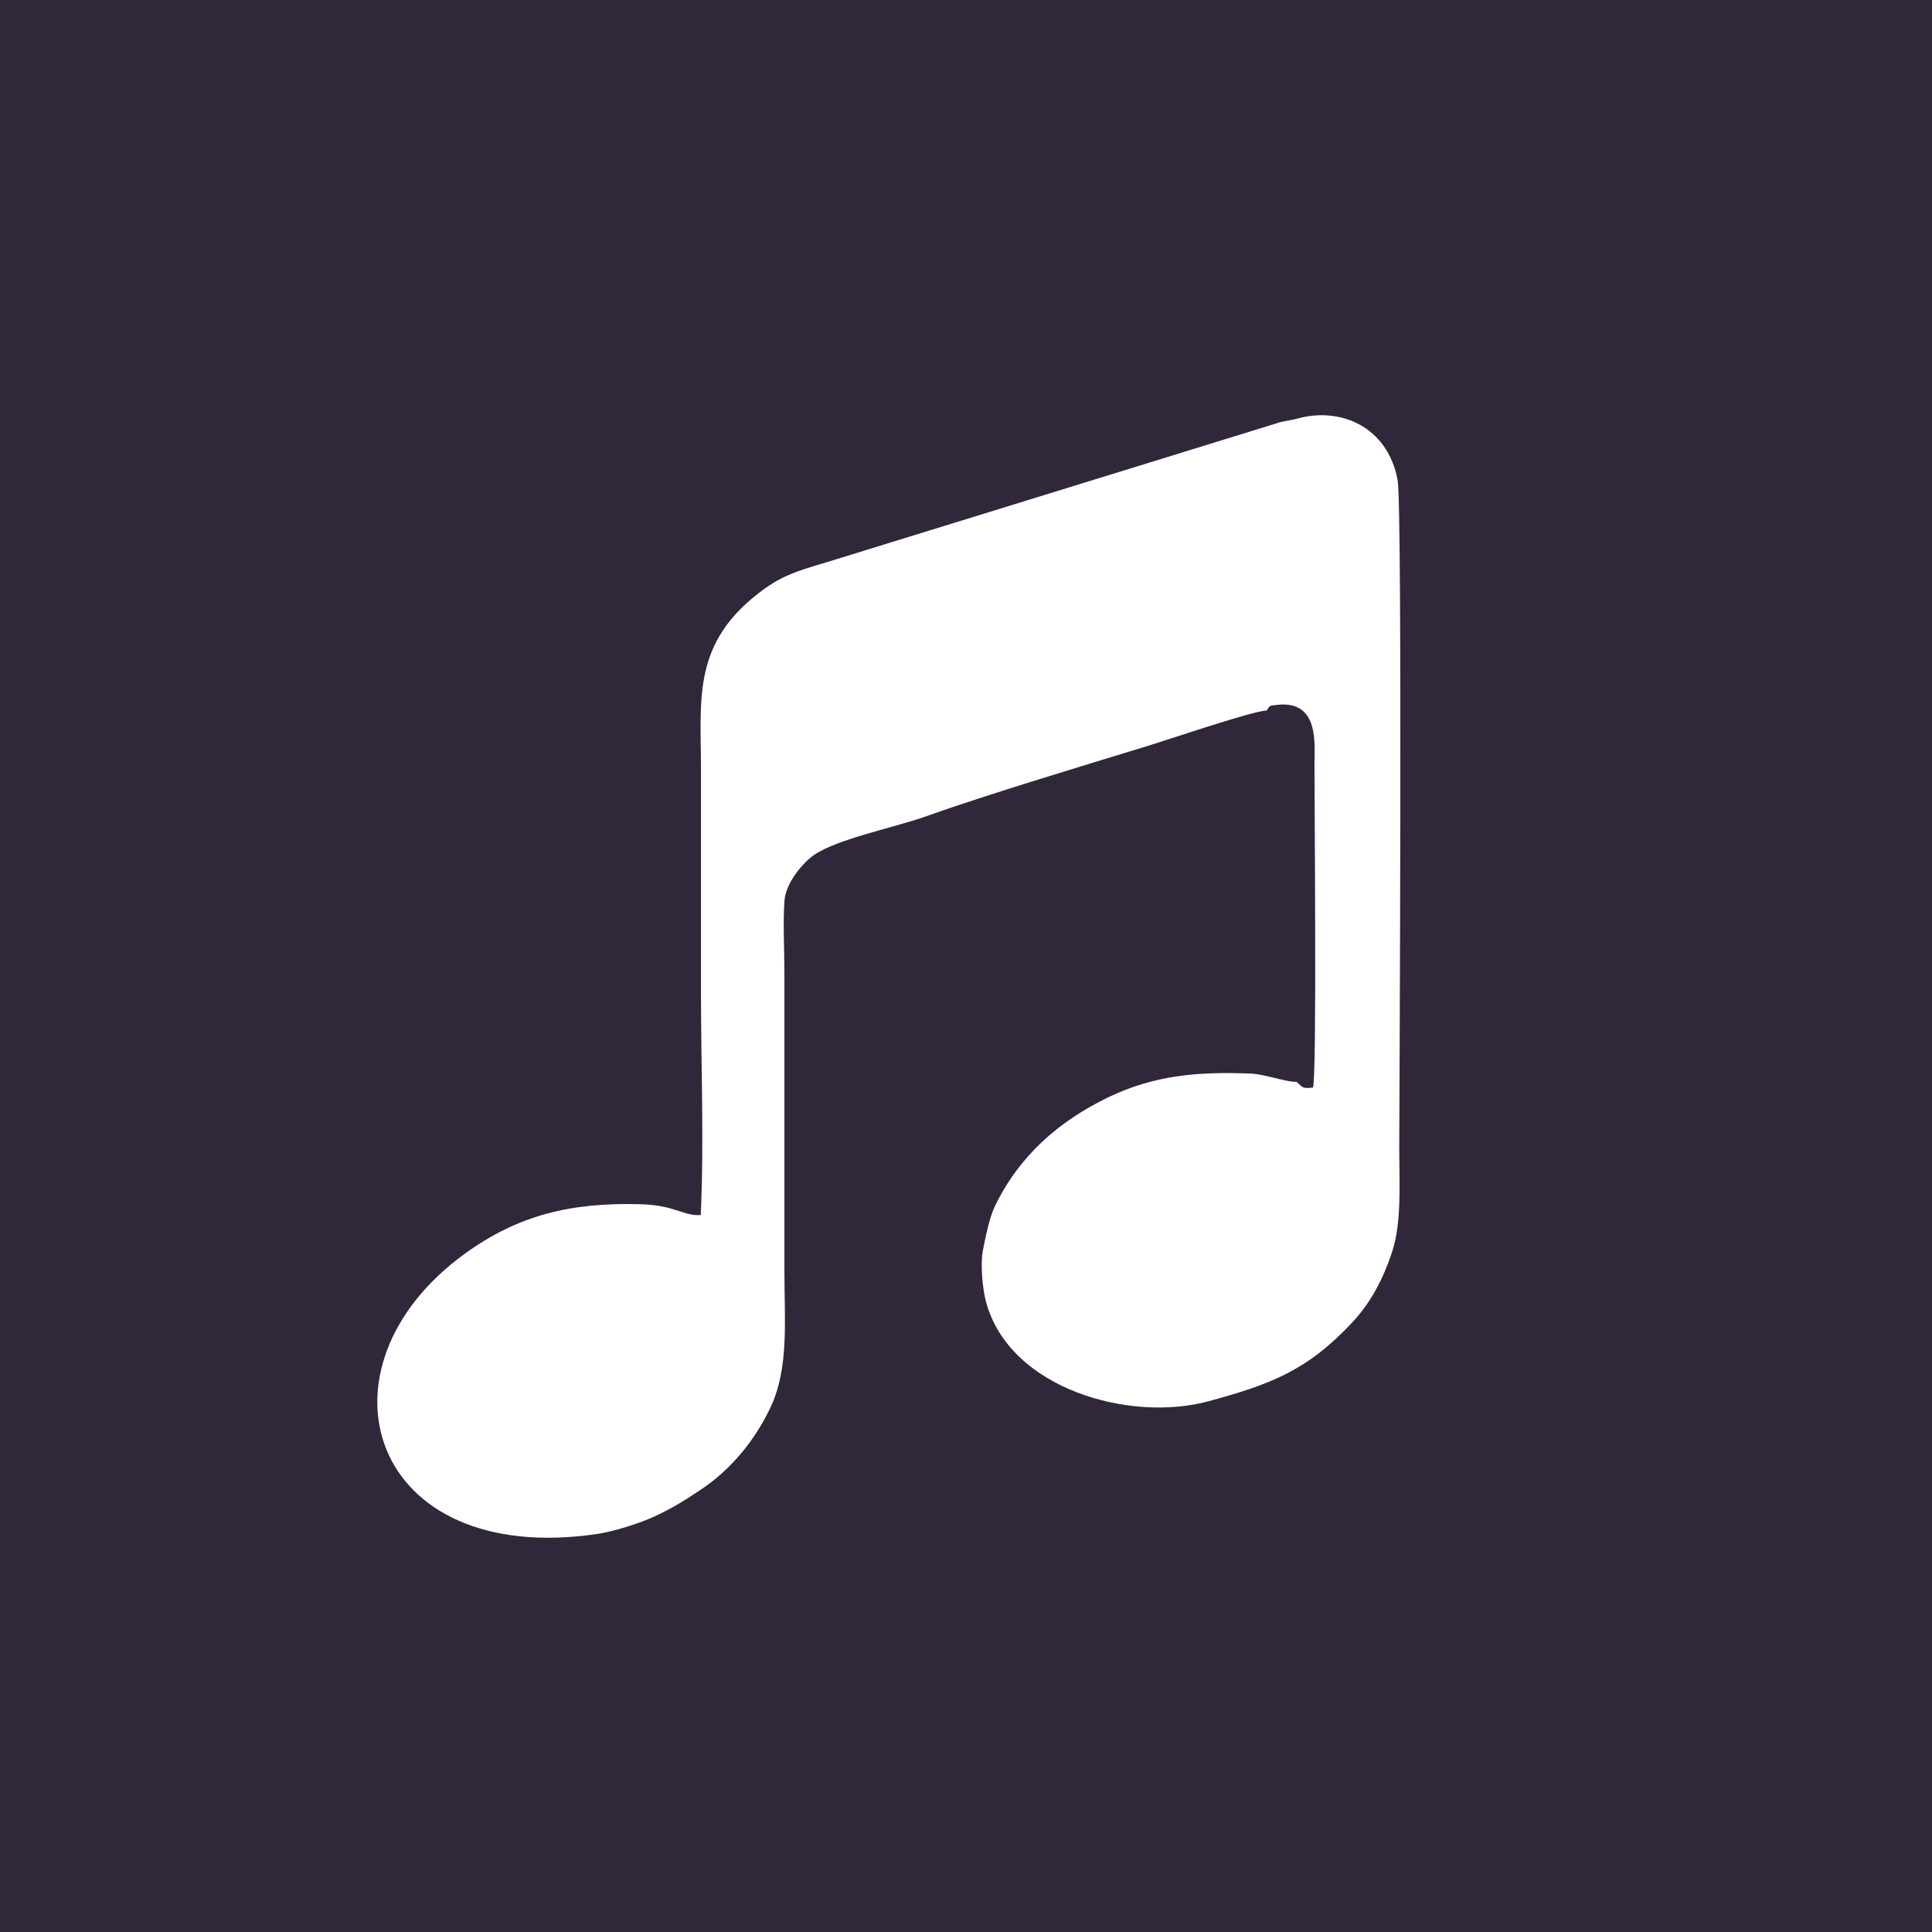
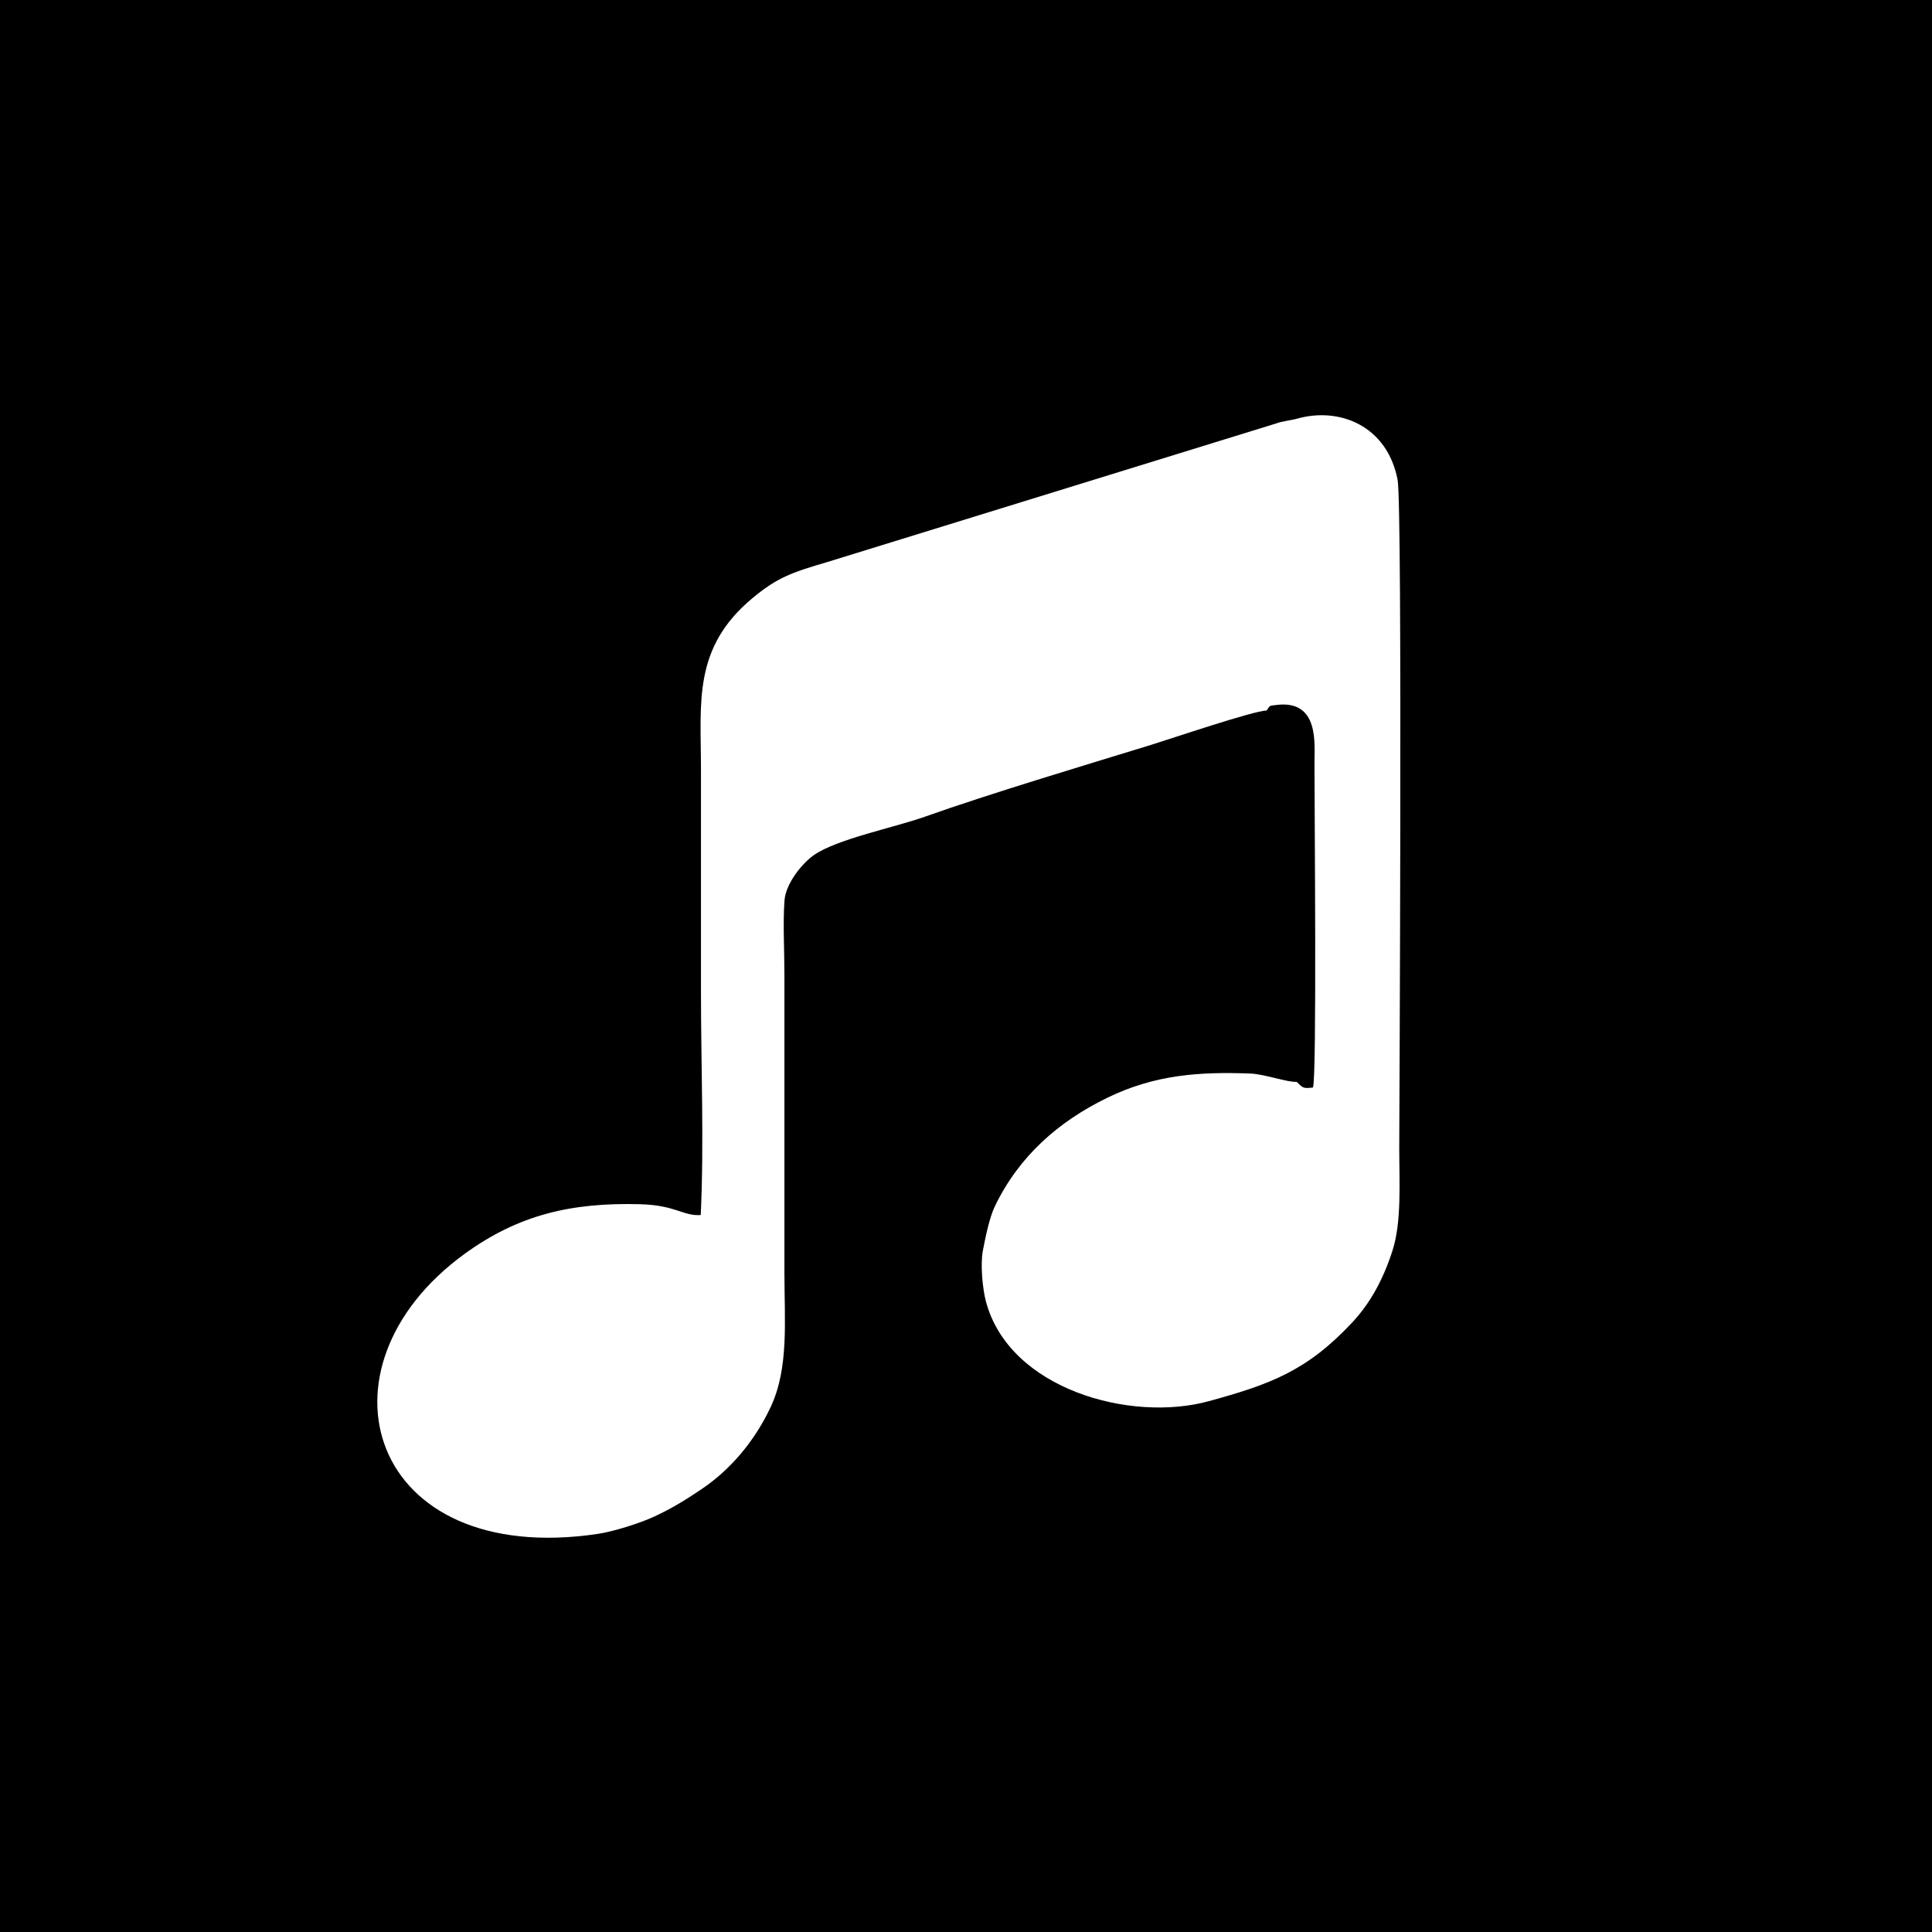
<svg xmlns="http://www.w3.org/2000/svg" version="1.1" x="0px" y="0px" width="100px" height="100px" viewBox="0 0 100 100" enable-background="new 0 0 100 100" xml:space="preserve">
  <g id="primary">
-     <rect fill="#30273A" width="100" height="100" />
+     <rect width="100" height="100" />
  </g>
-   <g id="secondary_1_">
-     <path fill="#FFFFFF" d="M65.561,36.778c0.194-0.271,0.086-0.242,0.557-0.295c2.17-0.241,1.919,2.036,1.919,2.992   c0,2.56,0.126,16.253-0.077,16.815c-0.514,0.058-0.508,0.03-0.85-0.296c-0.432,0.042-1.654-0.396-2.365-0.426   c-2.657-0.104-4.961,0.057-7.406,1.24c-2.58,1.25-4.613,3.063-5.85,5.64c-0.278,0.585-0.479,1.575-0.613,2.268   c-0.141,0.711-0.02,1.988,0.154,2.642c1.203,4.545,7.486,6.285,11.548,5.164c3.146-0.865,5.065-1.551,7.426-4.086   c0.89-0.955,1.567-2.146,2.067-3.691c0.486-1.495,0.354-3.557,0.354-5.368c0-0.892,0.175-33.202-0.086-34.546   c-0.542-2.804-3.013-3.769-5.172-3.168c-0.362,0.102-0.819,0.136-1.133,0.261L42.85,29.082c-1.898,0.557-2.615,0.811-3.892,1.869   c-3.115,2.583-2.676,5.407-2.676,8.871c0,3.834,0,7.668,0,11.502c0,3.744,0.164,7.869-0.012,11.566   c-0.91,0.065-1.286-0.513-3.159-0.561c-3.542-0.091-6.279,0.545-9.074,2.579c-8.125,5.914-4.935,16.243,6.9,14.487   c0.829-0.123,2.21-0.563,2.916-0.893c0.98-0.453,1.676-0.898,2.464-1.427c1.51-1.015,2.759-2.511,3.574-4.25   c0.95-2.03,0.71-4.442,0.71-7.015V50.402c0-1.172-0.082-2.664,0.005-3.797c0.067-0.888,0.928-1.938,1.53-2.352   c1.213-0.834,4.164-1.42,5.753-1.986c3.296-1.173,8.189-2.636,11.667-3.705C60.512,38.268,64.938,36.768,65.561,36.778" />
+   <g id="secondary" fill="#ffffff">
+     <path d="M65.561,36.778c0.194-0.271,0.086-0.242,0.557-0.295c2.17-0.241,1.919,2.036,1.919,2.992   c0,2.56,0.126,16.253-0.077,16.815c-0.514,0.058-0.508,0.03-0.85-0.296c-0.432,0.042-1.654-0.396-2.365-0.426   c-2.657-0.104-4.961,0.057-7.406,1.24c-2.58,1.25-4.613,3.063-5.85,5.64c-0.278,0.585-0.479,1.575-0.613,2.268   c-0.141,0.711-0.02,1.988,0.154,2.642c1.203,4.545,7.486,6.285,11.548,5.164c3.146-0.865,5.065-1.551,7.426-4.086   c0.89-0.955,1.567-2.146,2.067-3.691c0.486-1.495,0.354-3.557,0.354-5.368c0-0.892,0.175-33.202-0.086-34.546   c-0.542-2.804-3.013-3.769-5.172-3.168c-0.362,0.102-0.819,0.136-1.133,0.261L42.85,29.082c-1.898,0.557-2.615,0.811-3.892,1.869   c-3.115,2.583-2.676,5.407-2.676,8.871c0,3.834,0,7.668,0,11.502c0,3.744,0.164,7.869-0.012,11.566   c-0.91,0.065-1.286-0.513-3.159-0.561c-3.542-0.091-6.279,0.545-9.074,2.579c-8.125,5.914-4.935,16.243,6.9,14.487   c0.829-0.123,2.21-0.563,2.916-0.893c0.98-0.453,1.676-0.898,2.464-1.427c1.51-1.015,2.759-2.511,3.574-4.25   c0.95-2.03,0.71-4.442,0.71-7.015V50.402c0-1.172-0.082-2.664,0.005-3.797c0.067-0.888,0.928-1.938,1.53-2.352   c1.213-0.834,4.164-1.42,5.753-1.986c3.296-1.173,8.189-2.636,11.667-3.705C60.512,38.268,64.938,36.768,65.561,36.778" />
  </g>
</svg>
